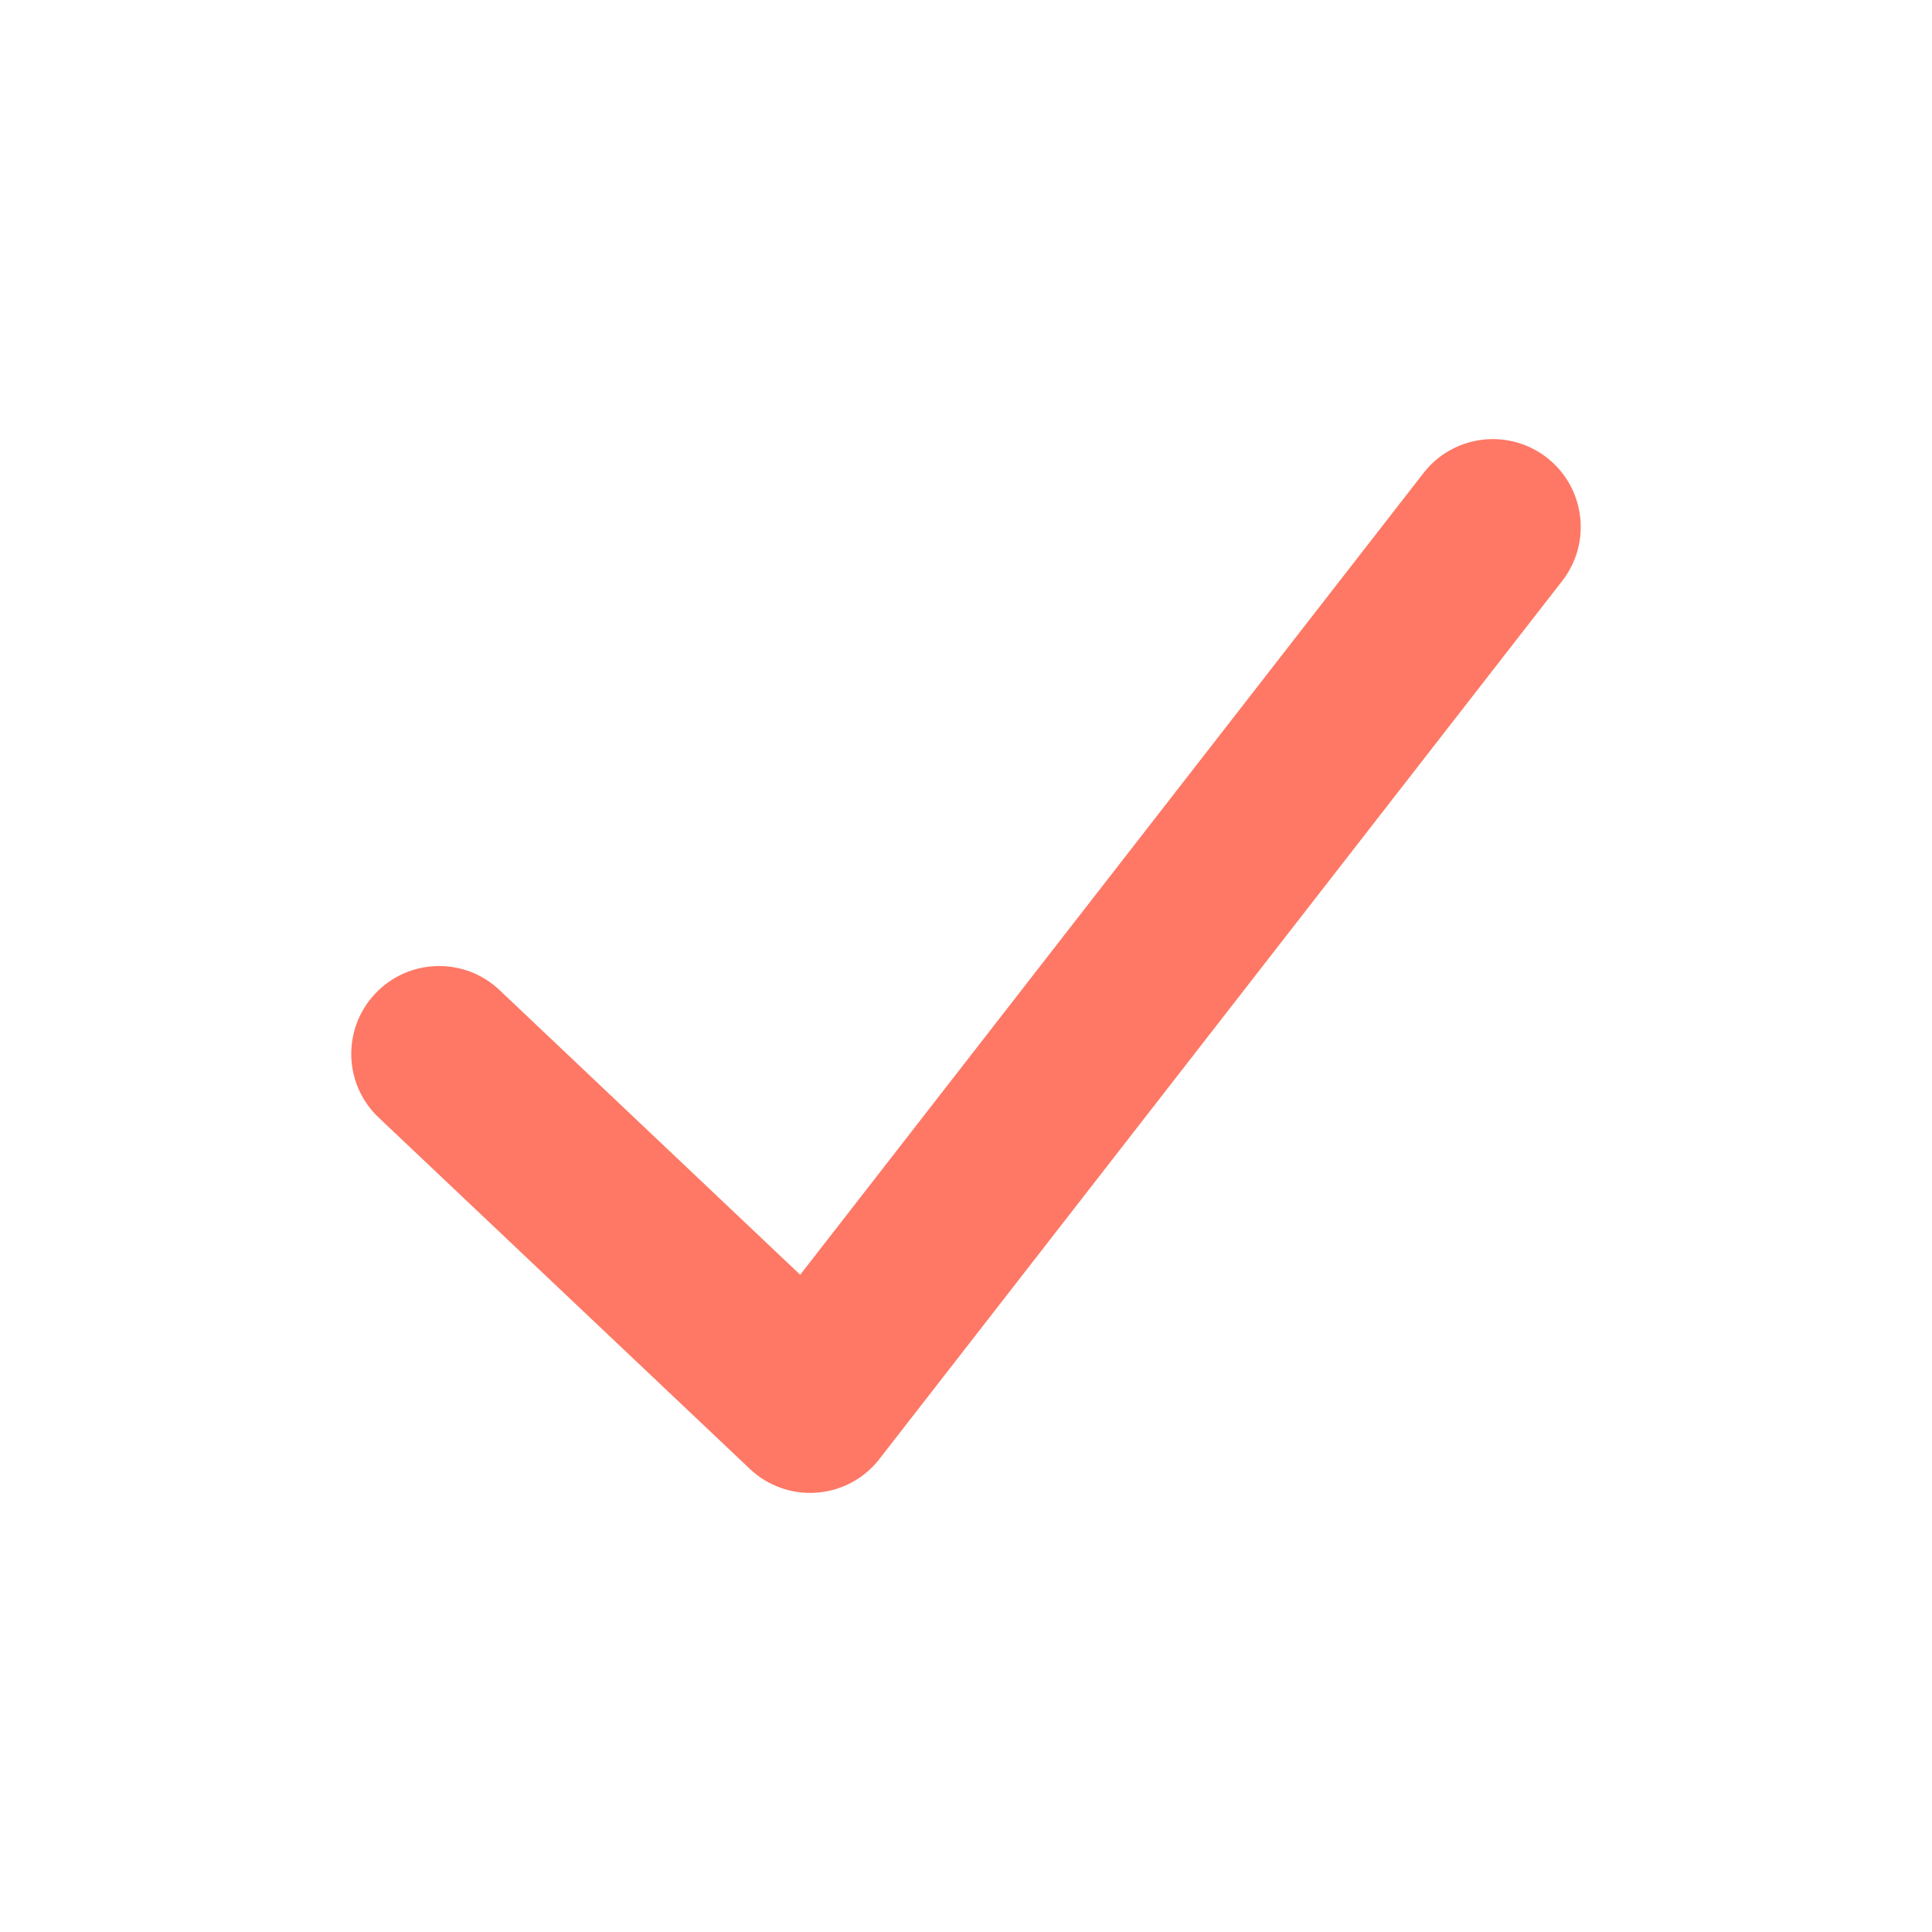
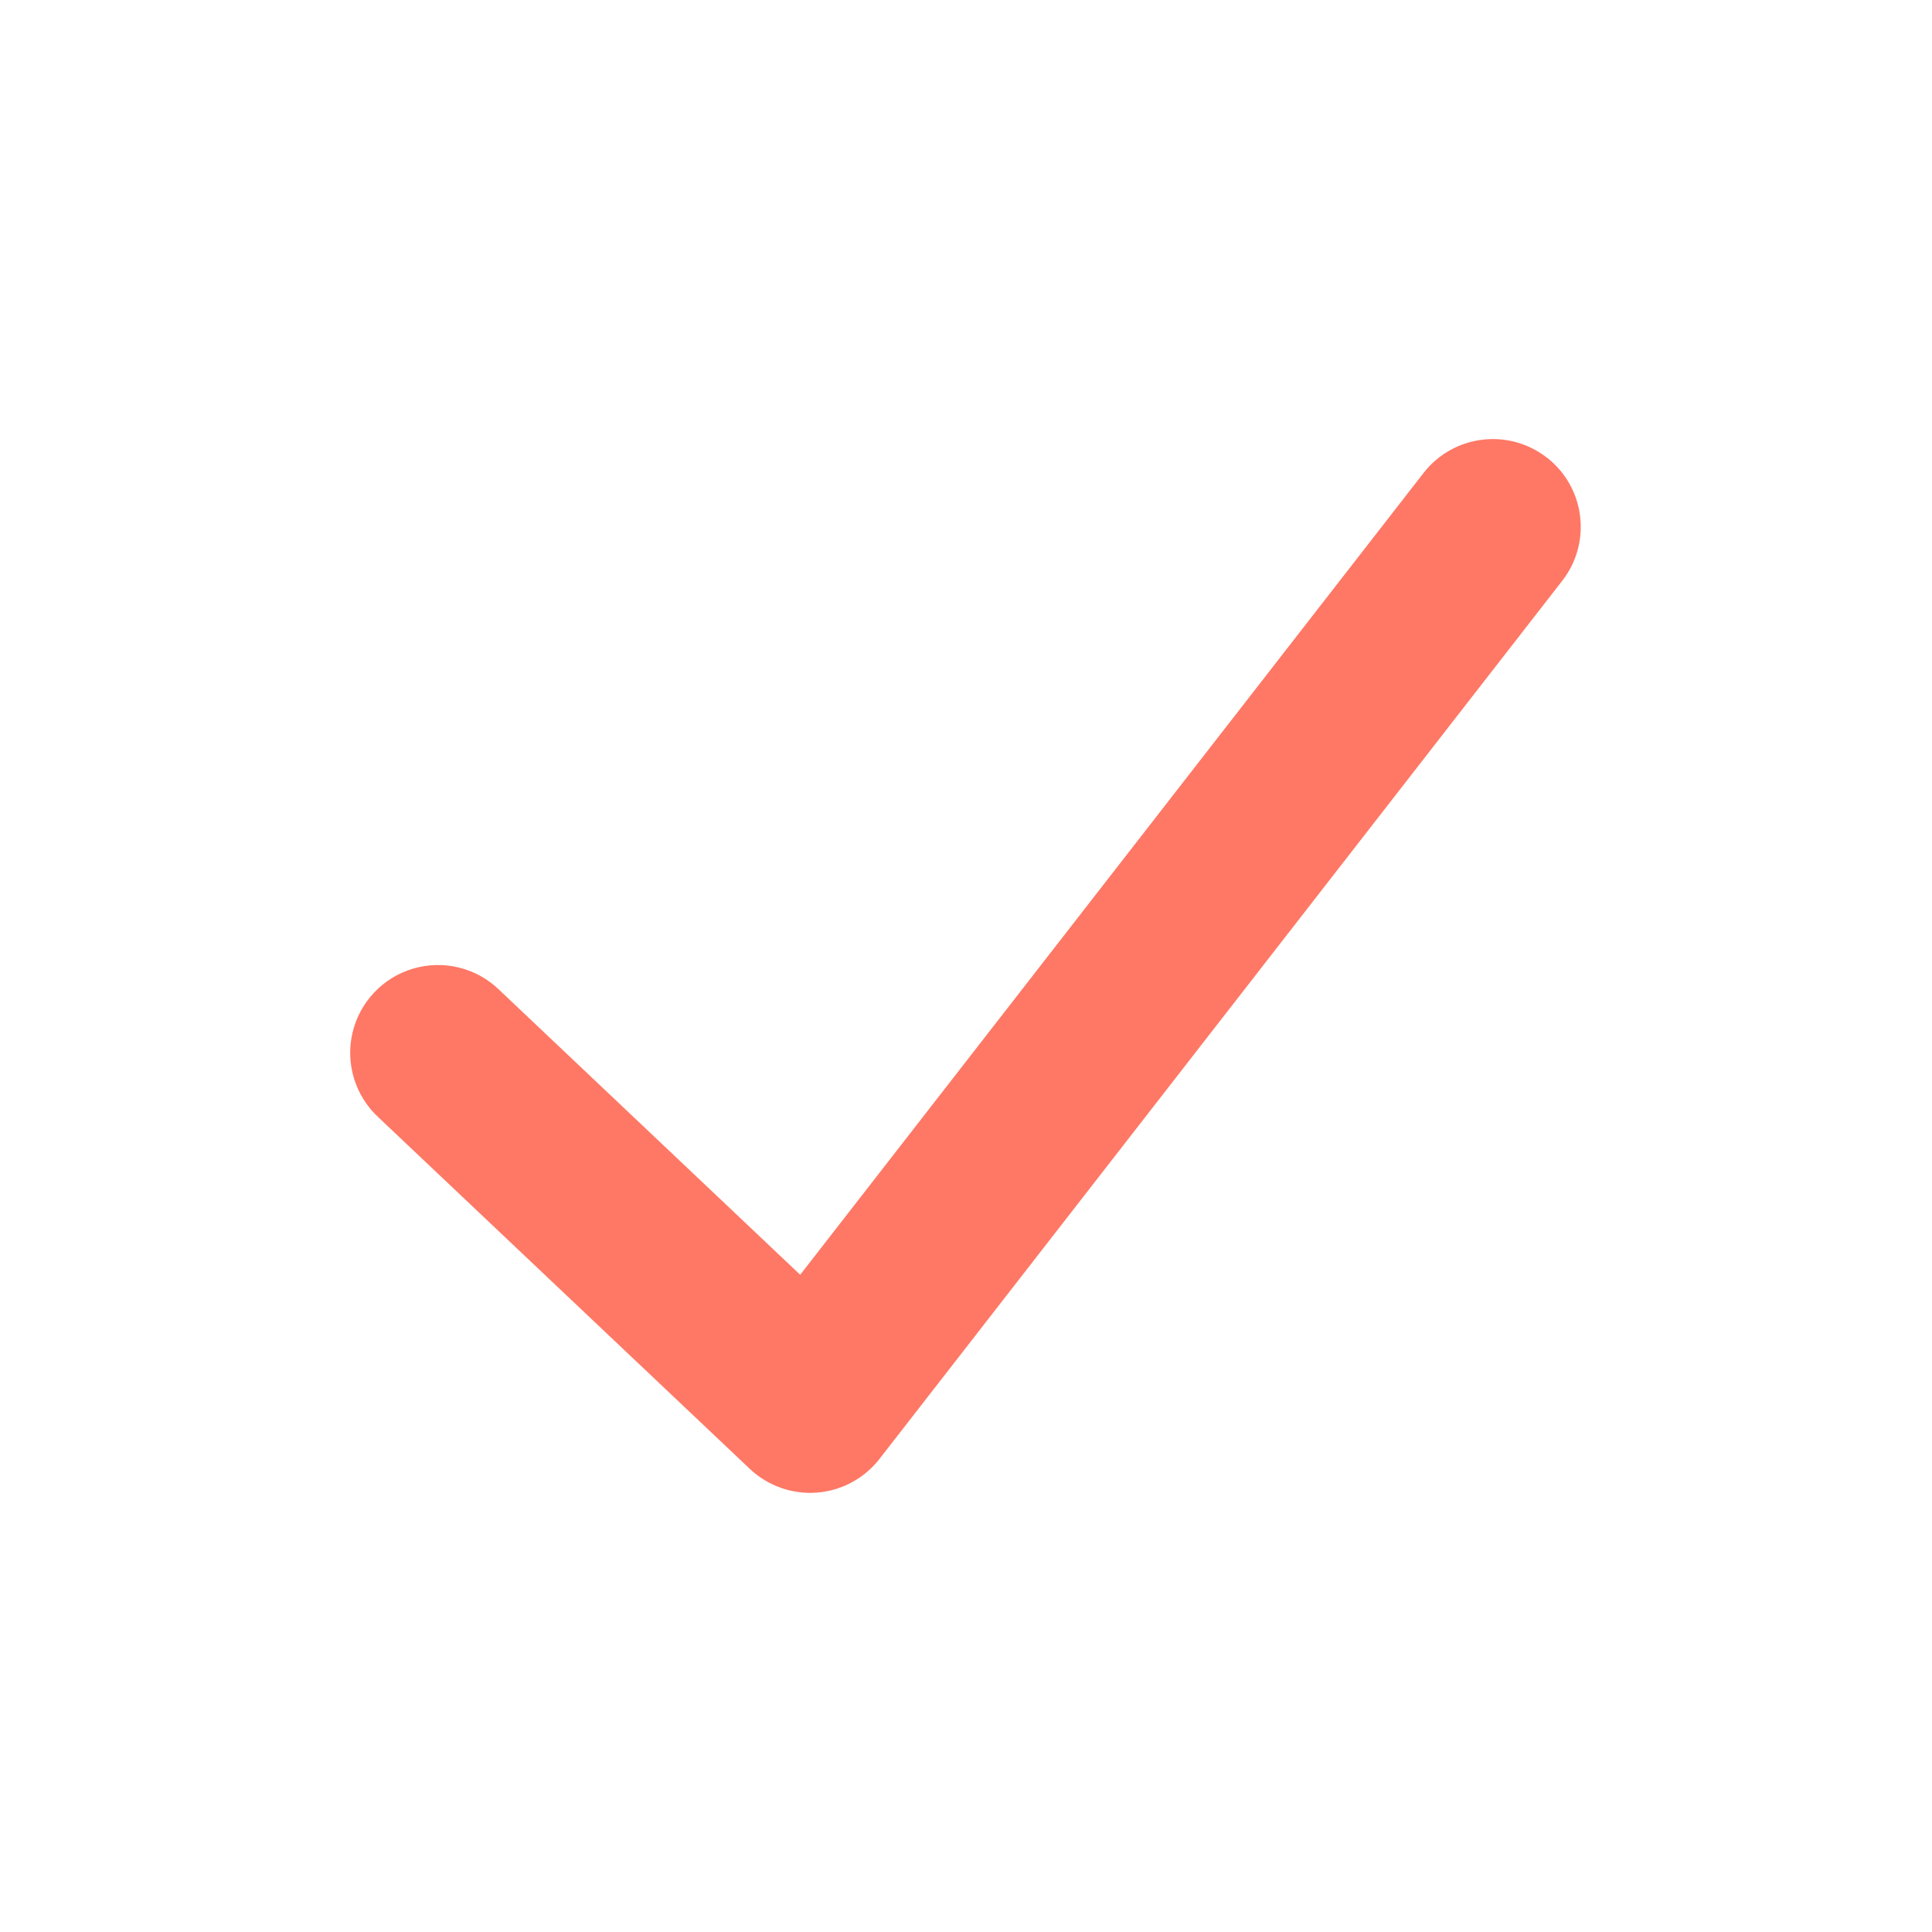
- <svg xmlns="http://www.w3.org/2000/svg" width="22" height="22" viewBox="0 0 22 22" fill="none">
-   <path fill-rule="evenodd" clip-rule="evenodd" d="M17.614 5.211C18.05 5.55 18.128 6.178 17.79 6.614L10.014 16.614C9.841 16.837 9.582 16.976 9.301 16.997C9.02 17.019 8.742 16.92 8.538 16.726L4.312 12.726C3.911 12.347 3.894 11.714 4.274 11.313C4.654 10.912 5.286 10.894 5.688 11.274L9.112 14.516L16.21 5.386C16.549 4.95 17.178 4.872 17.614 5.211Z" fill="#FE7865" />
+ <svg xmlns="http://www.w3.org/2000/svg" width="22" height="22" fill="none">
+   <path fill-rule="evenodd" clip-rule="evenodd" d="M17.614 5.21a1 1 0 01.175 1.404l-7.775 10a1 1 0 01-1.476.112l-4.226-4a1 1 0 111.375-1.452l3.425 3.242 7.098-9.13a1 1 0 011.404-.175z" fill="#FE7865" />
</svg>
